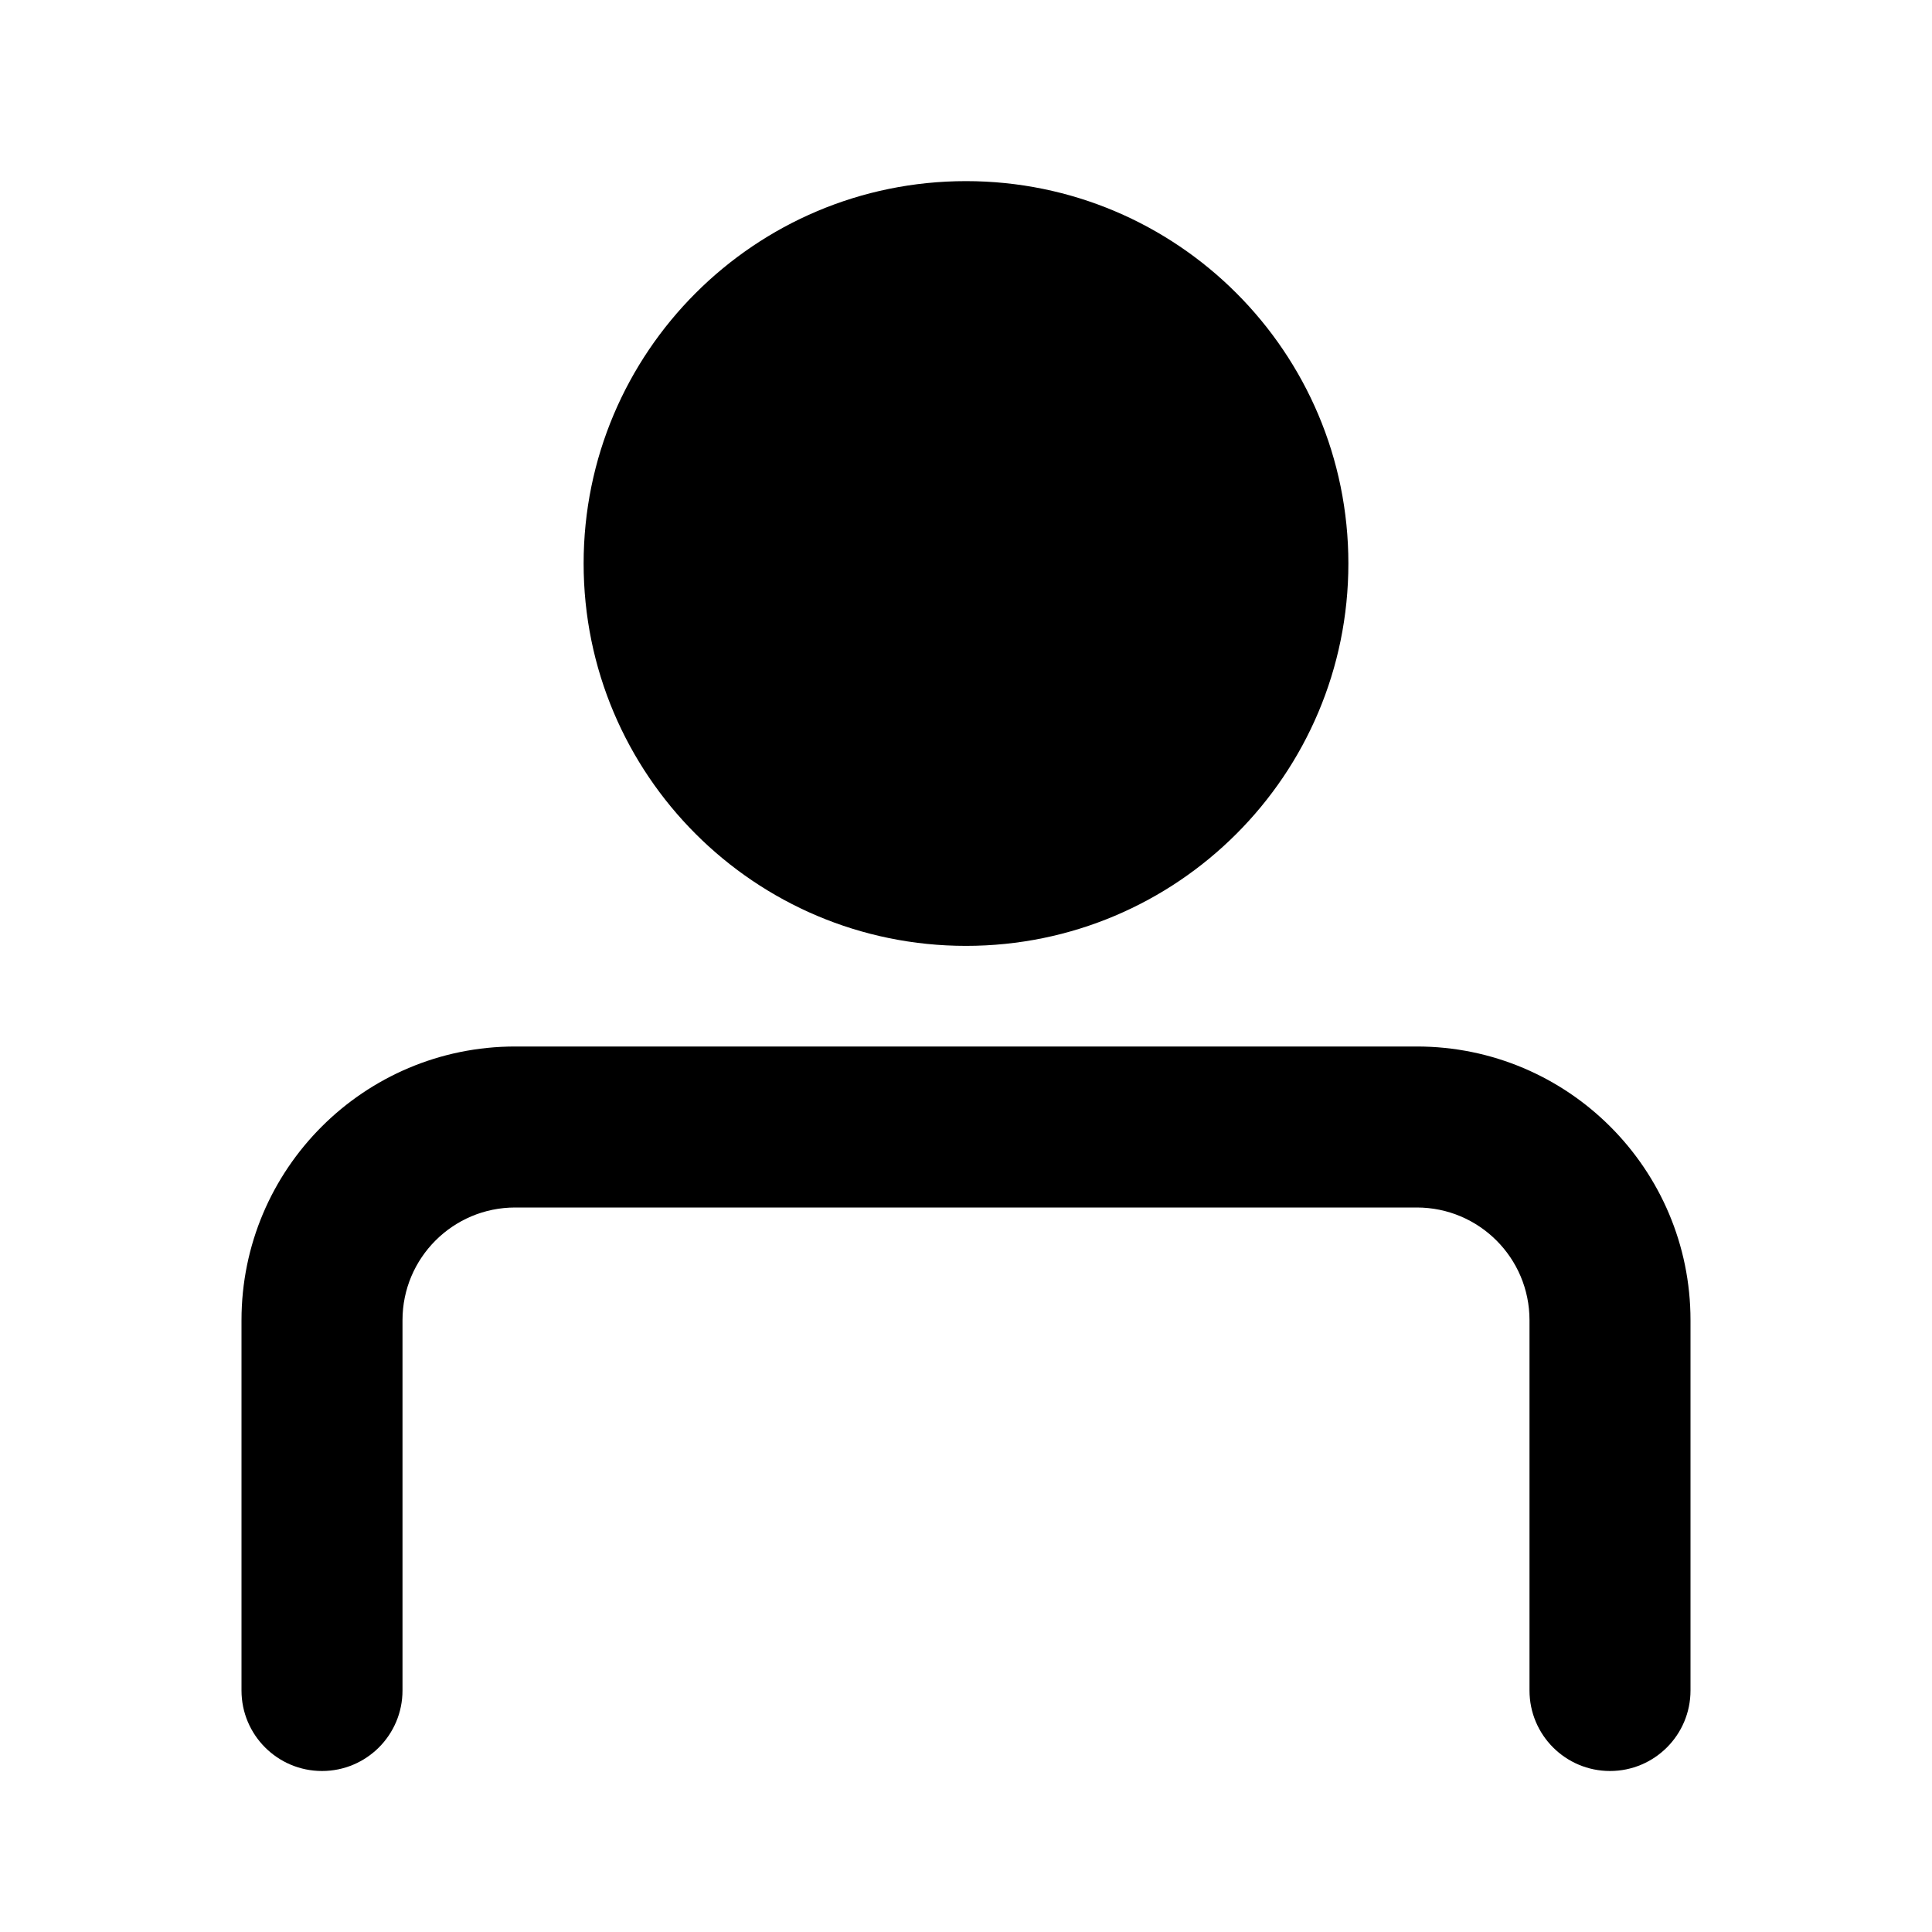
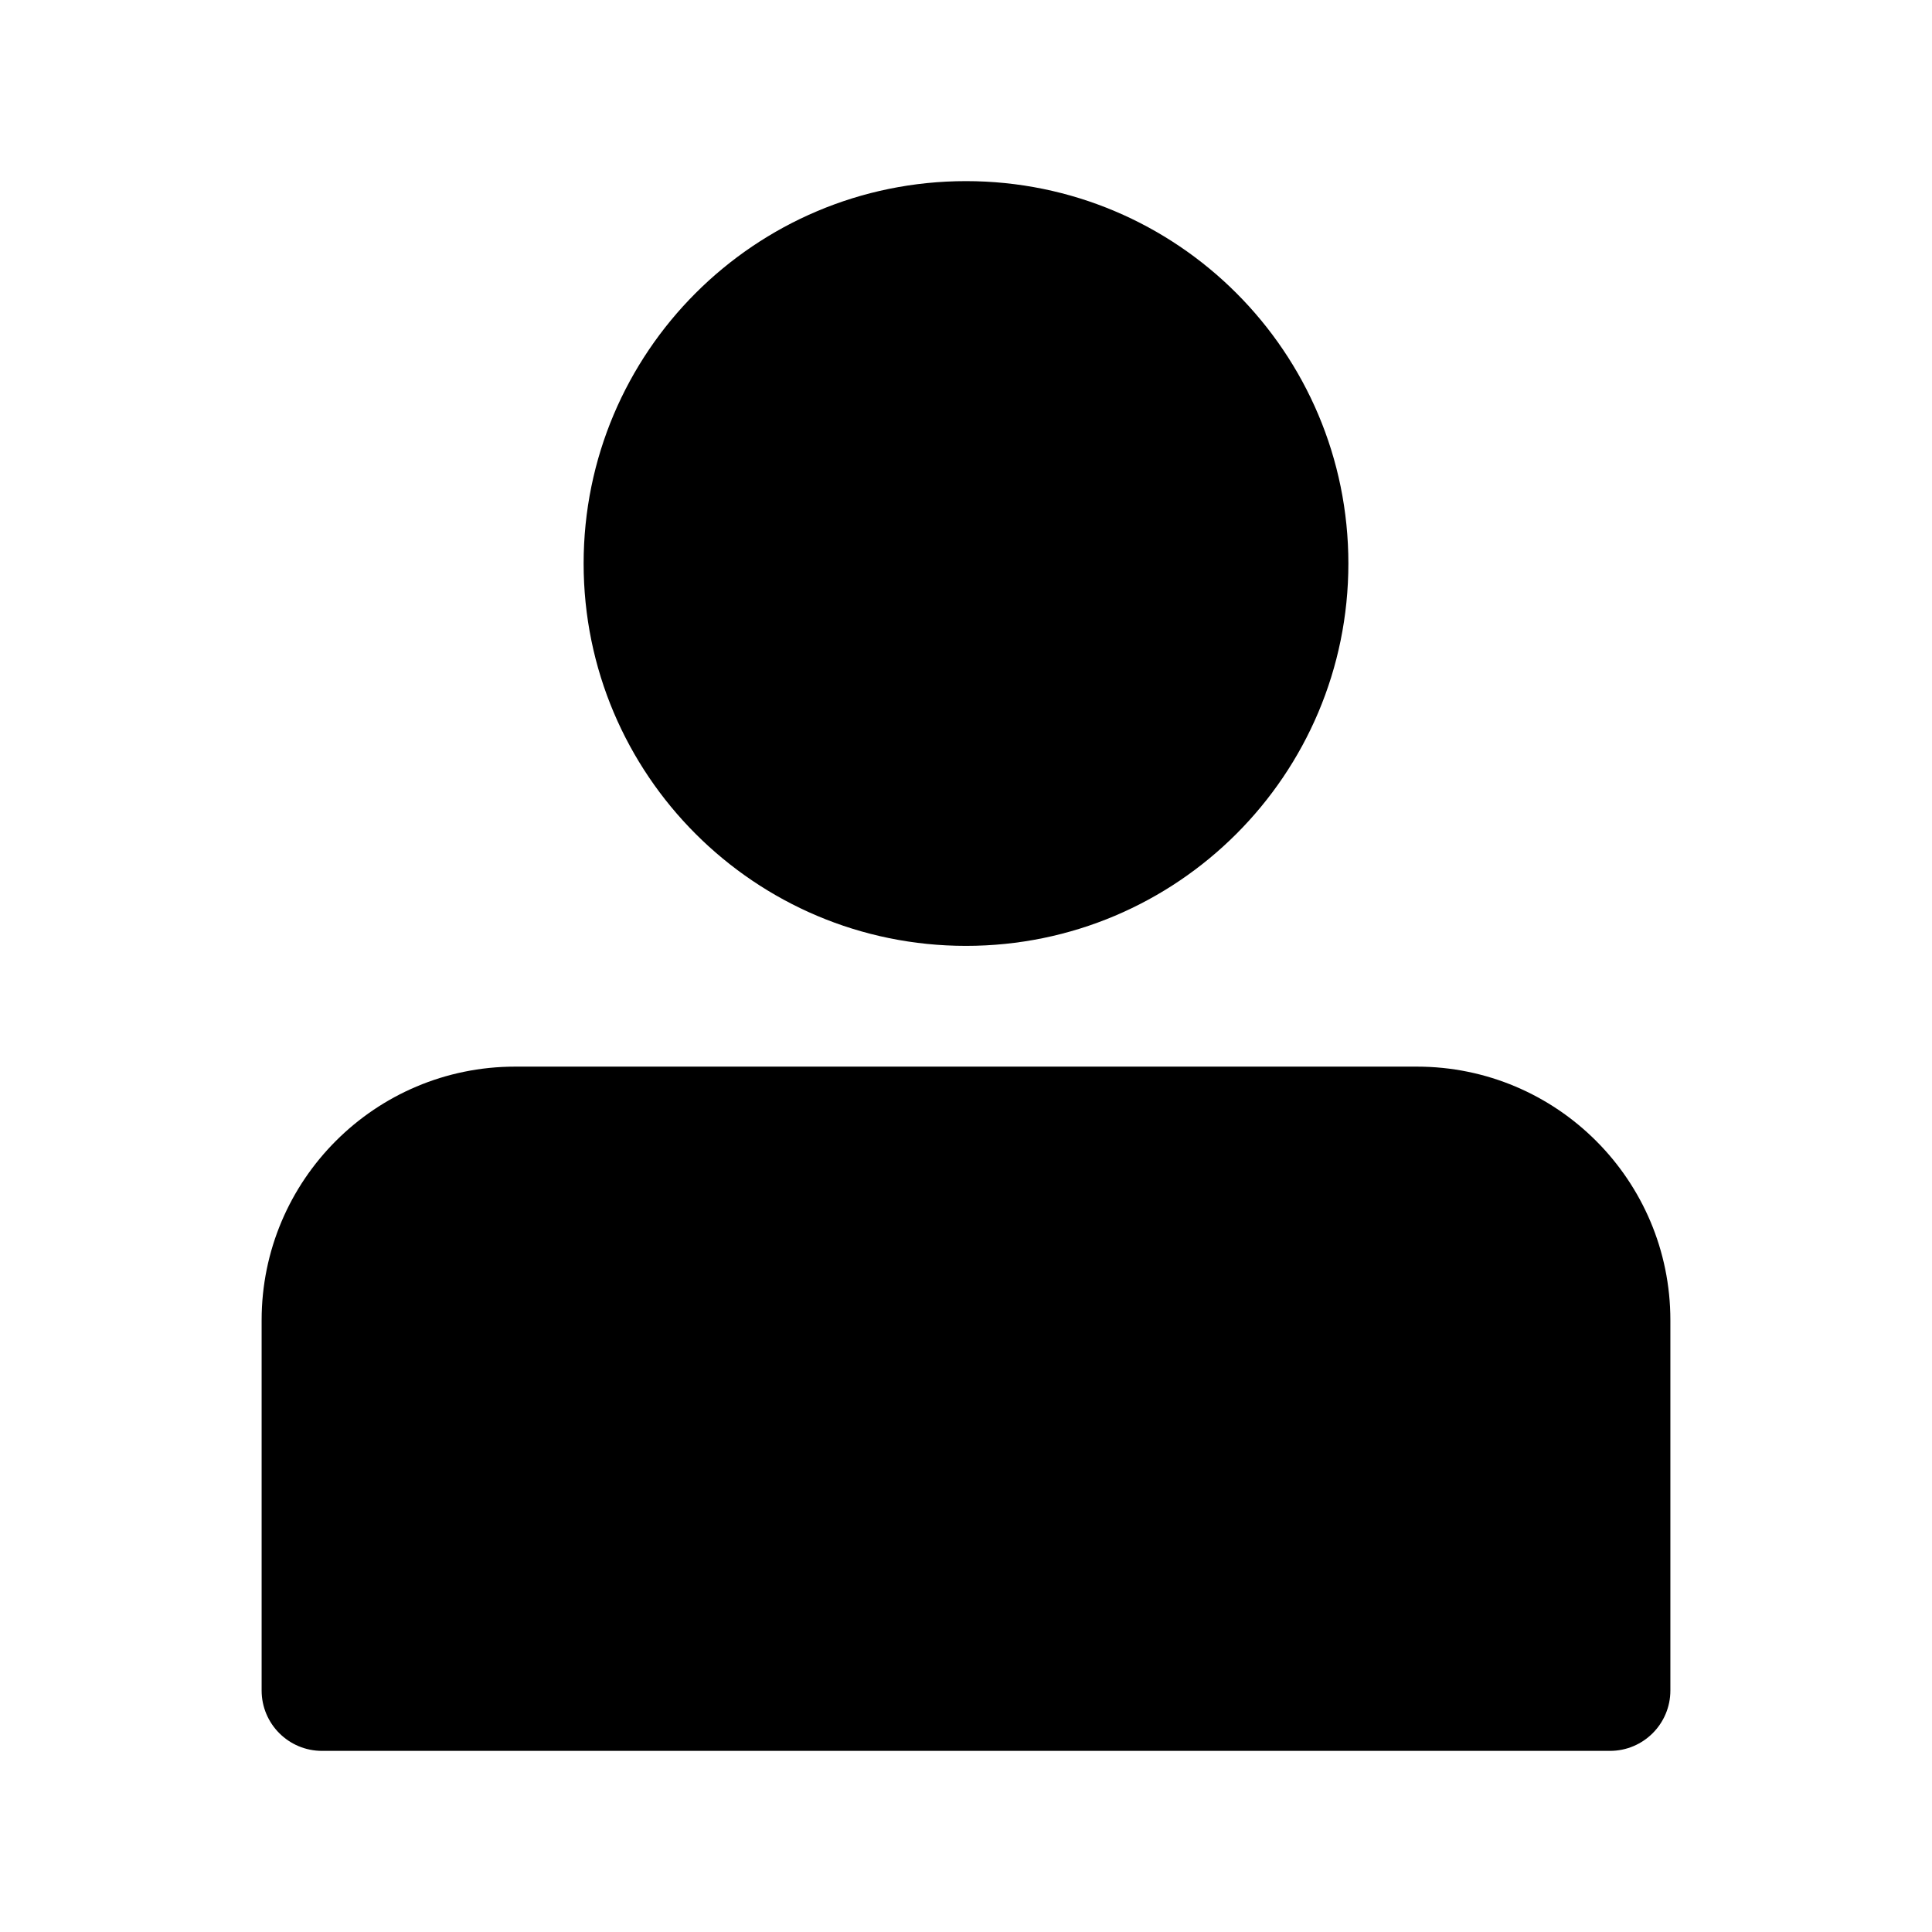
<svg xmlns="http://www.w3.org/2000/svg" width="24" height="24" fill="none" viewBox="0 0 24 24">
-   <path fill="#000" d="M7.25 7a4.75 4.75 0 1 1 9.5 0 4.75 4.75 0 0 1-9.5 0M5 16.4A1.4 1.4 0 0 1 6.4 15h11.2a1.4 1.4 0 0 1 1.4 1.4V21a1 1 0 1 0 2 0v-4.6a3.4 3.4 0 0 0-3.4-3.4H6.4A3.4 3.4 0 0 0 3 16.4V21a1 1 0 1 0 2 0z" />
+   <path fill="#000" d="M7.25 7a4.75 4.75 0 1 1 9.5 0 4.75 4.75 0 0 1-9.5 0M20.75 21a.75.75 0 0 1-.75.75H4a.75.75 0 0 1-.75-.75v-4.6a3.15 3.15 0 0 1 3.15-3.15h11.2a3.15 3.15 0 0 1 3.15 3.15z" />
</svg>
